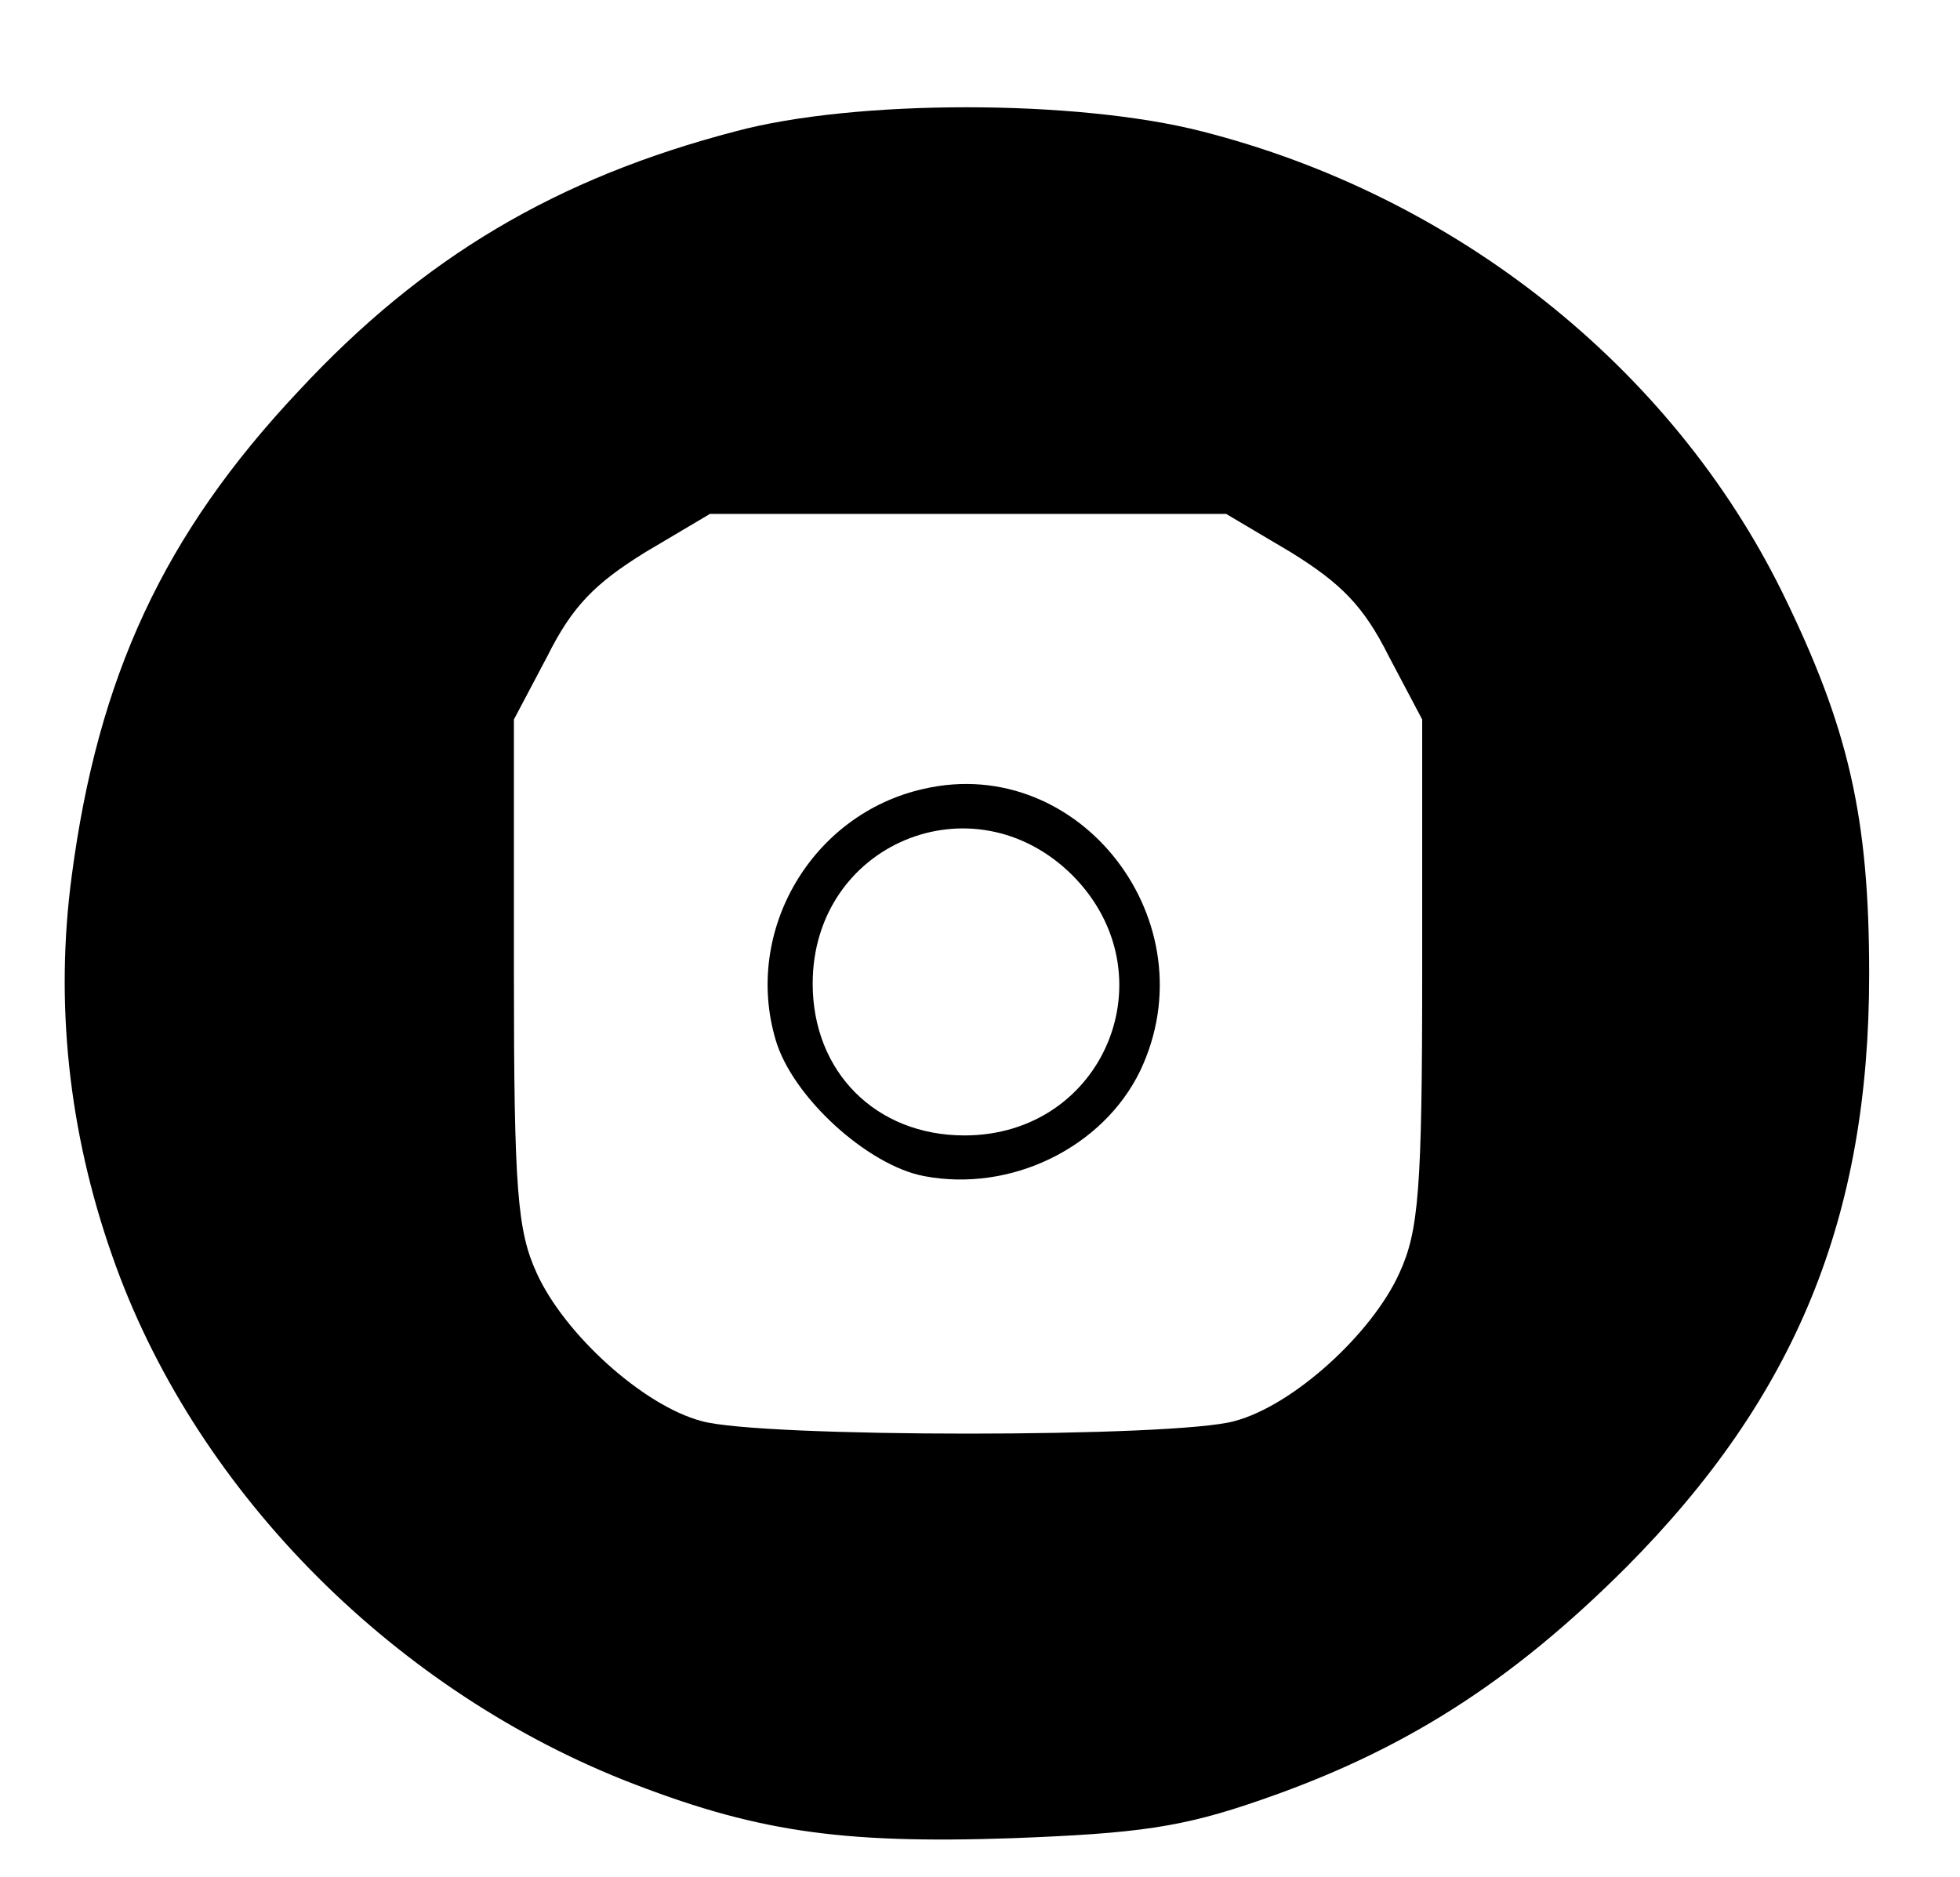
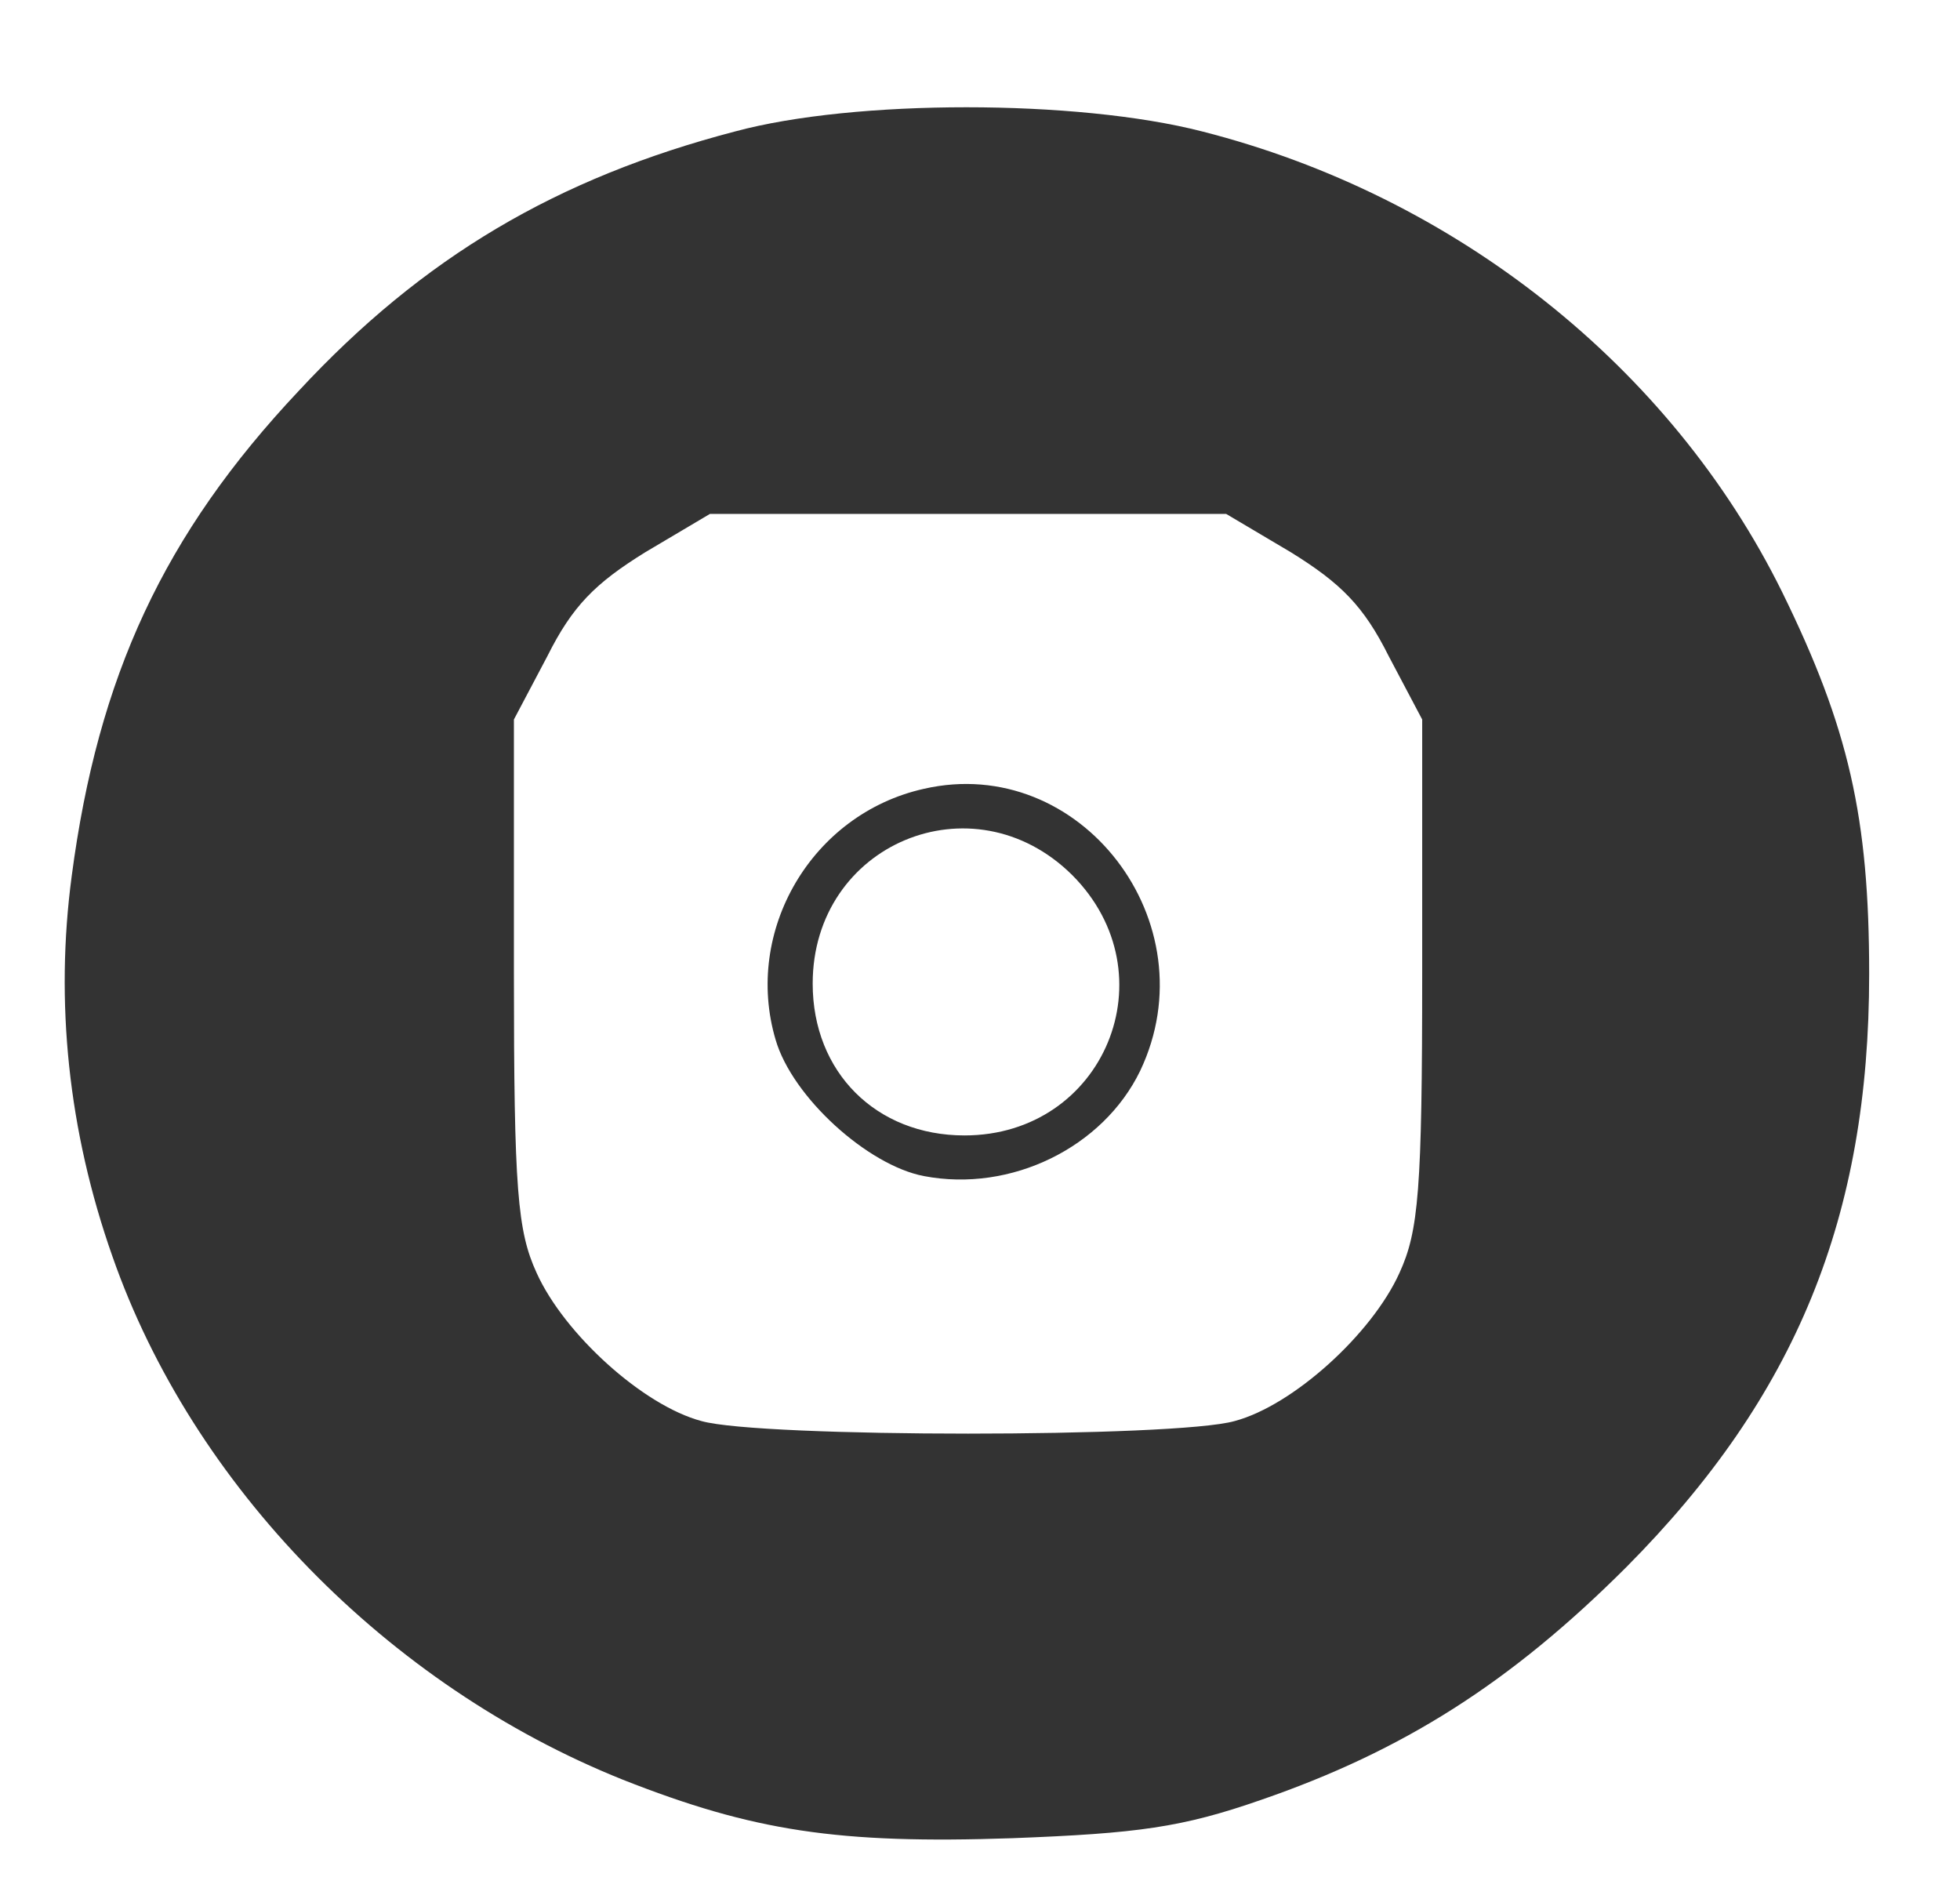
<svg xmlns="http://www.w3.org/2000/svg" version="1.0" width="164pt" height="157pt" viewBox="0 0 164 157" preserveAspectRatio="xMidYMid meet">
-   <g transform="translate(0,157) scale(0.1,-0.1)" fill="#000000" stroke="none">
+   <g transform="translate(0,157) scale(0.1,-0.1)" fill="#333333" stroke="none">
    <path d="M615 1460 c-149 -39 -261 -105 -365 -217 -113 -120 -168 -239 -190 -406 -14 -105 -3 -213 34 -318 67 -192 230 -359 427 -438 109 -43 180 -54 326 -49 105 4 142 9 208 32 119 41 209 98 306 195 142 143 203 293 203 496 0 131 -17 206 -73 320 -93 188 -273 331 -485 385 -105 27 -291 27 -391 0z m465 -352 c42 -26 61 -45 82 -87 l28 -53 0 -212 c0 -182 -3 -216 -19 -251 -23 -51 -89 -111 -138 -124 -49 -14 -397 -14 -446 0 -49 13 -115 73 -138 124 -16 35 -19 69 -19 251 l0 212 28 53 c21 42 40 61 82 87 l54 32 216 0 216 0 54 -32z" />
    <path d="M773 910 c-94 -21 -151 -119 -124 -210 14 -48 77 -105 124 -114 73 -14 150 24 181 88 59 124 -50 266 -181 236z m124 -72 c83 -83 27 -218 -90 -218 -74 0 -127 53 -127 127 0 117 134 173 217 91z" />
  </g>
</svg>
